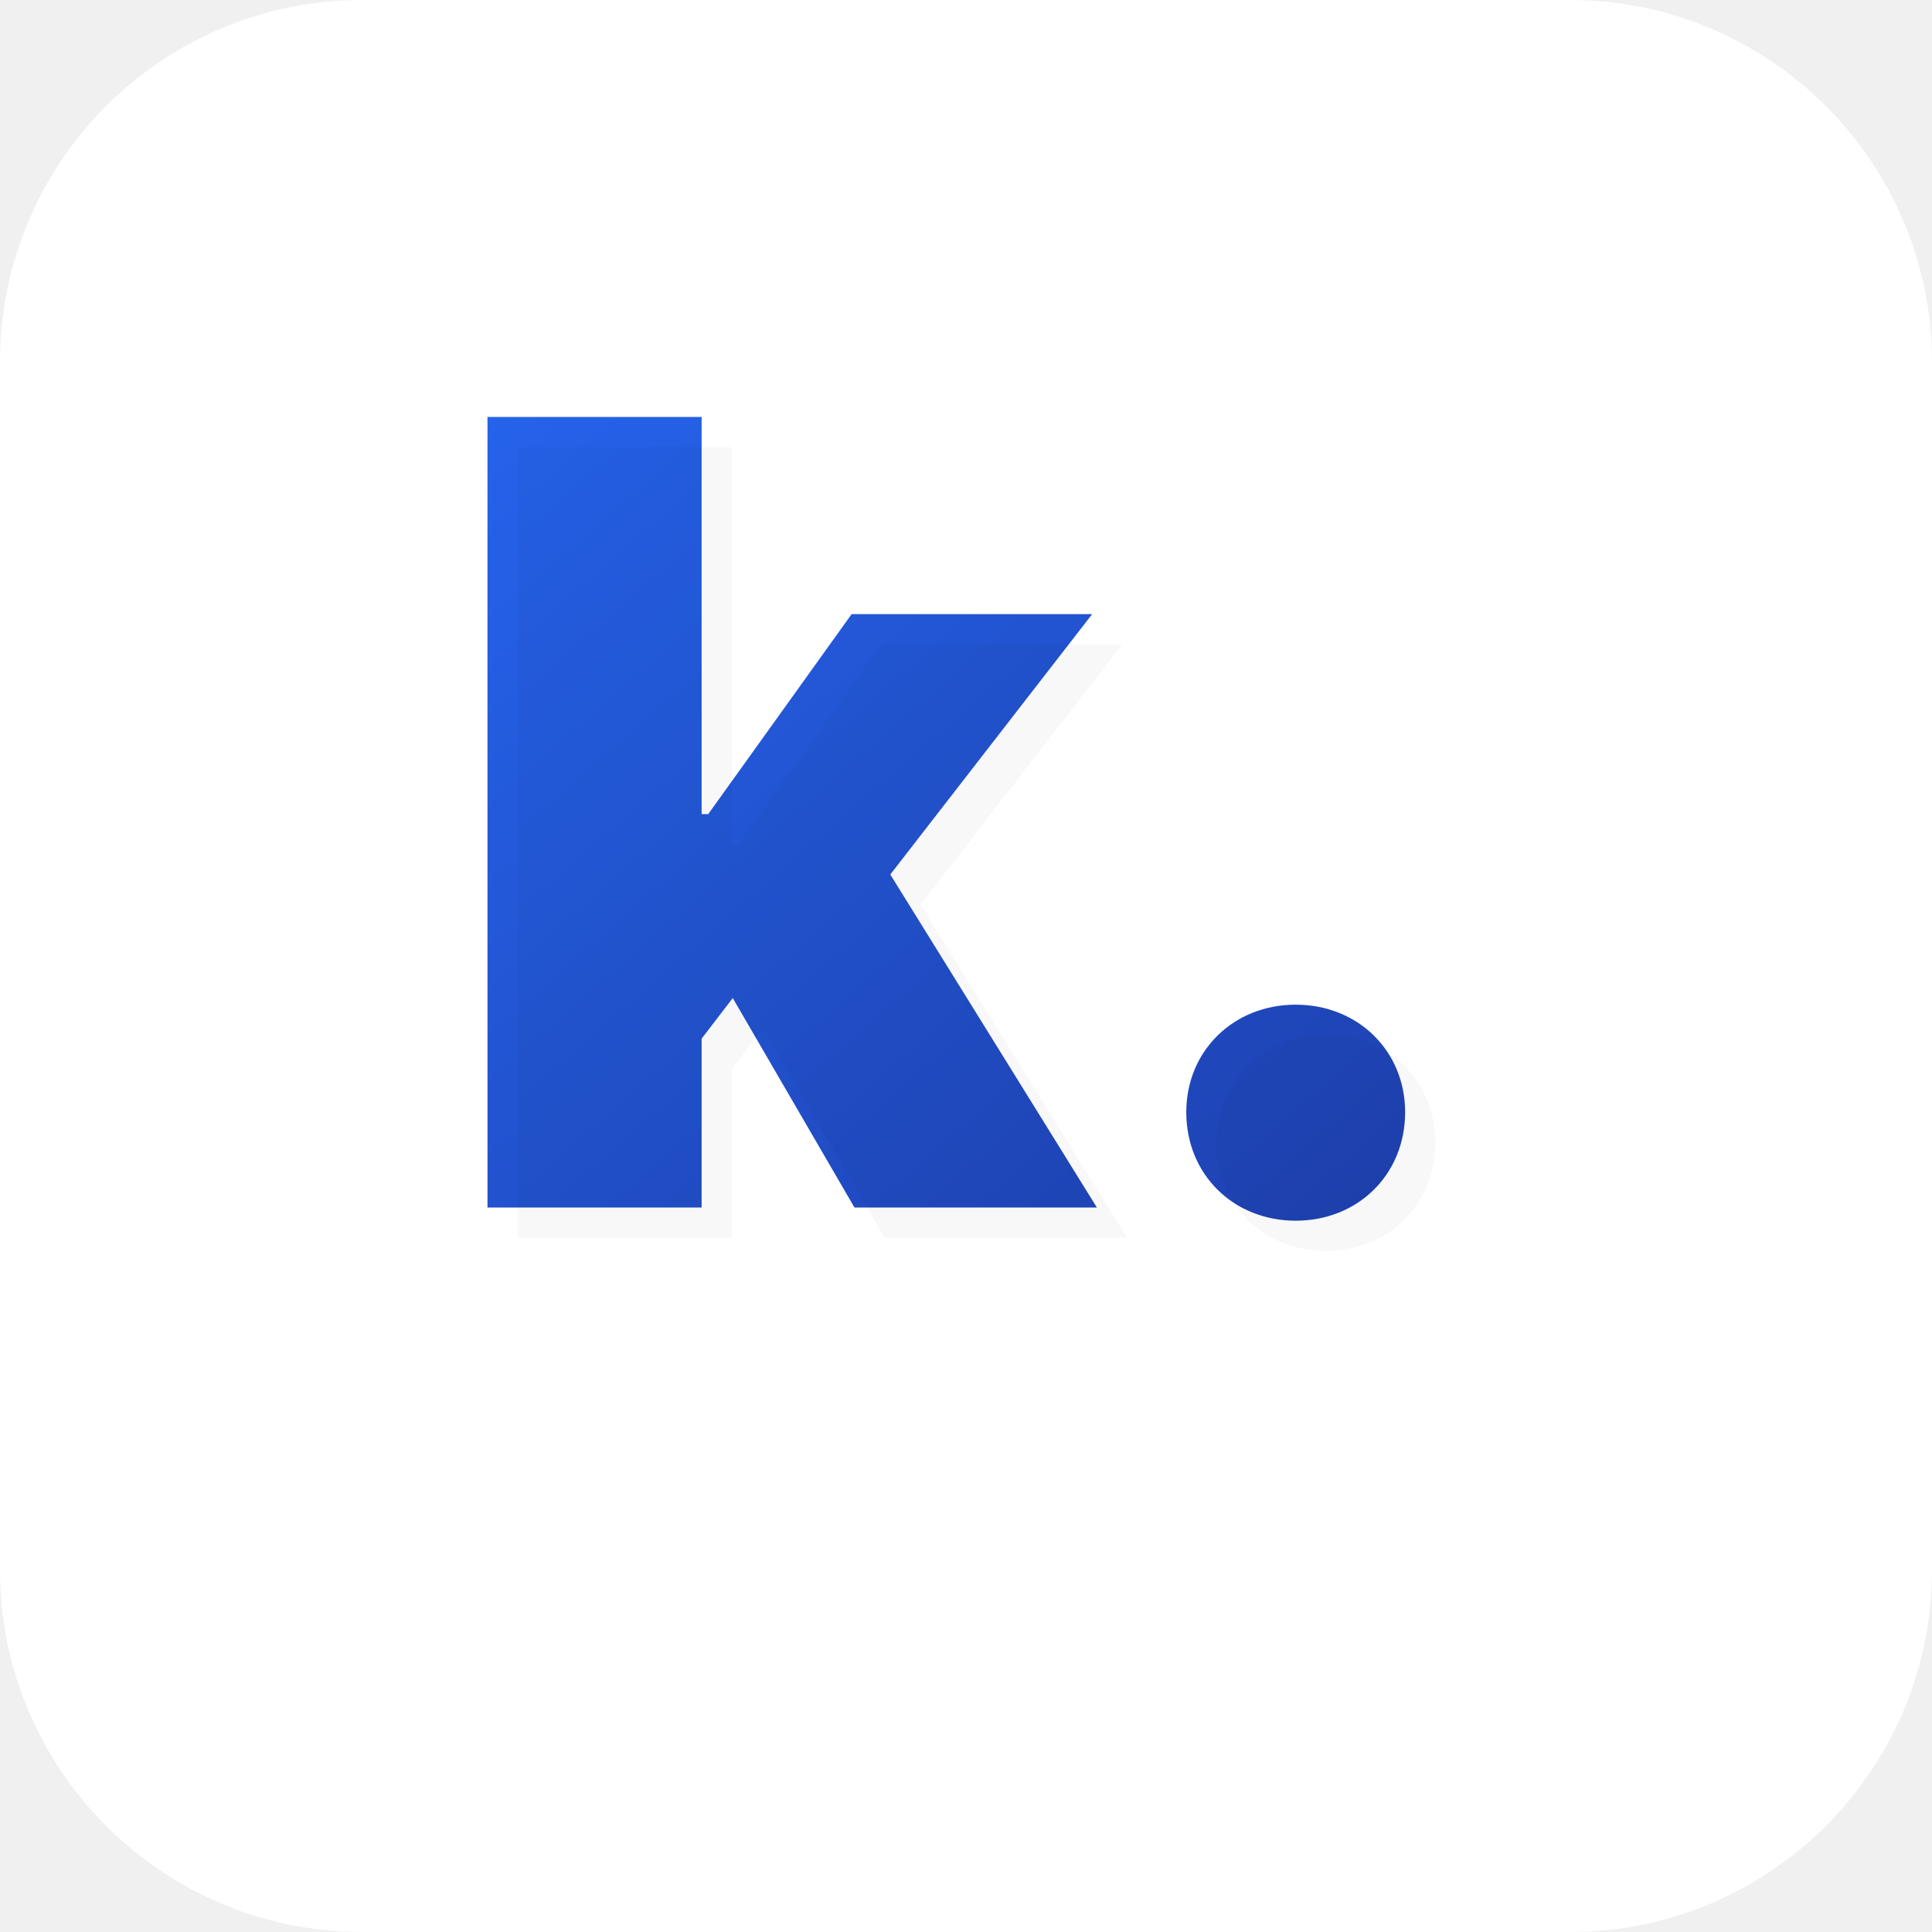
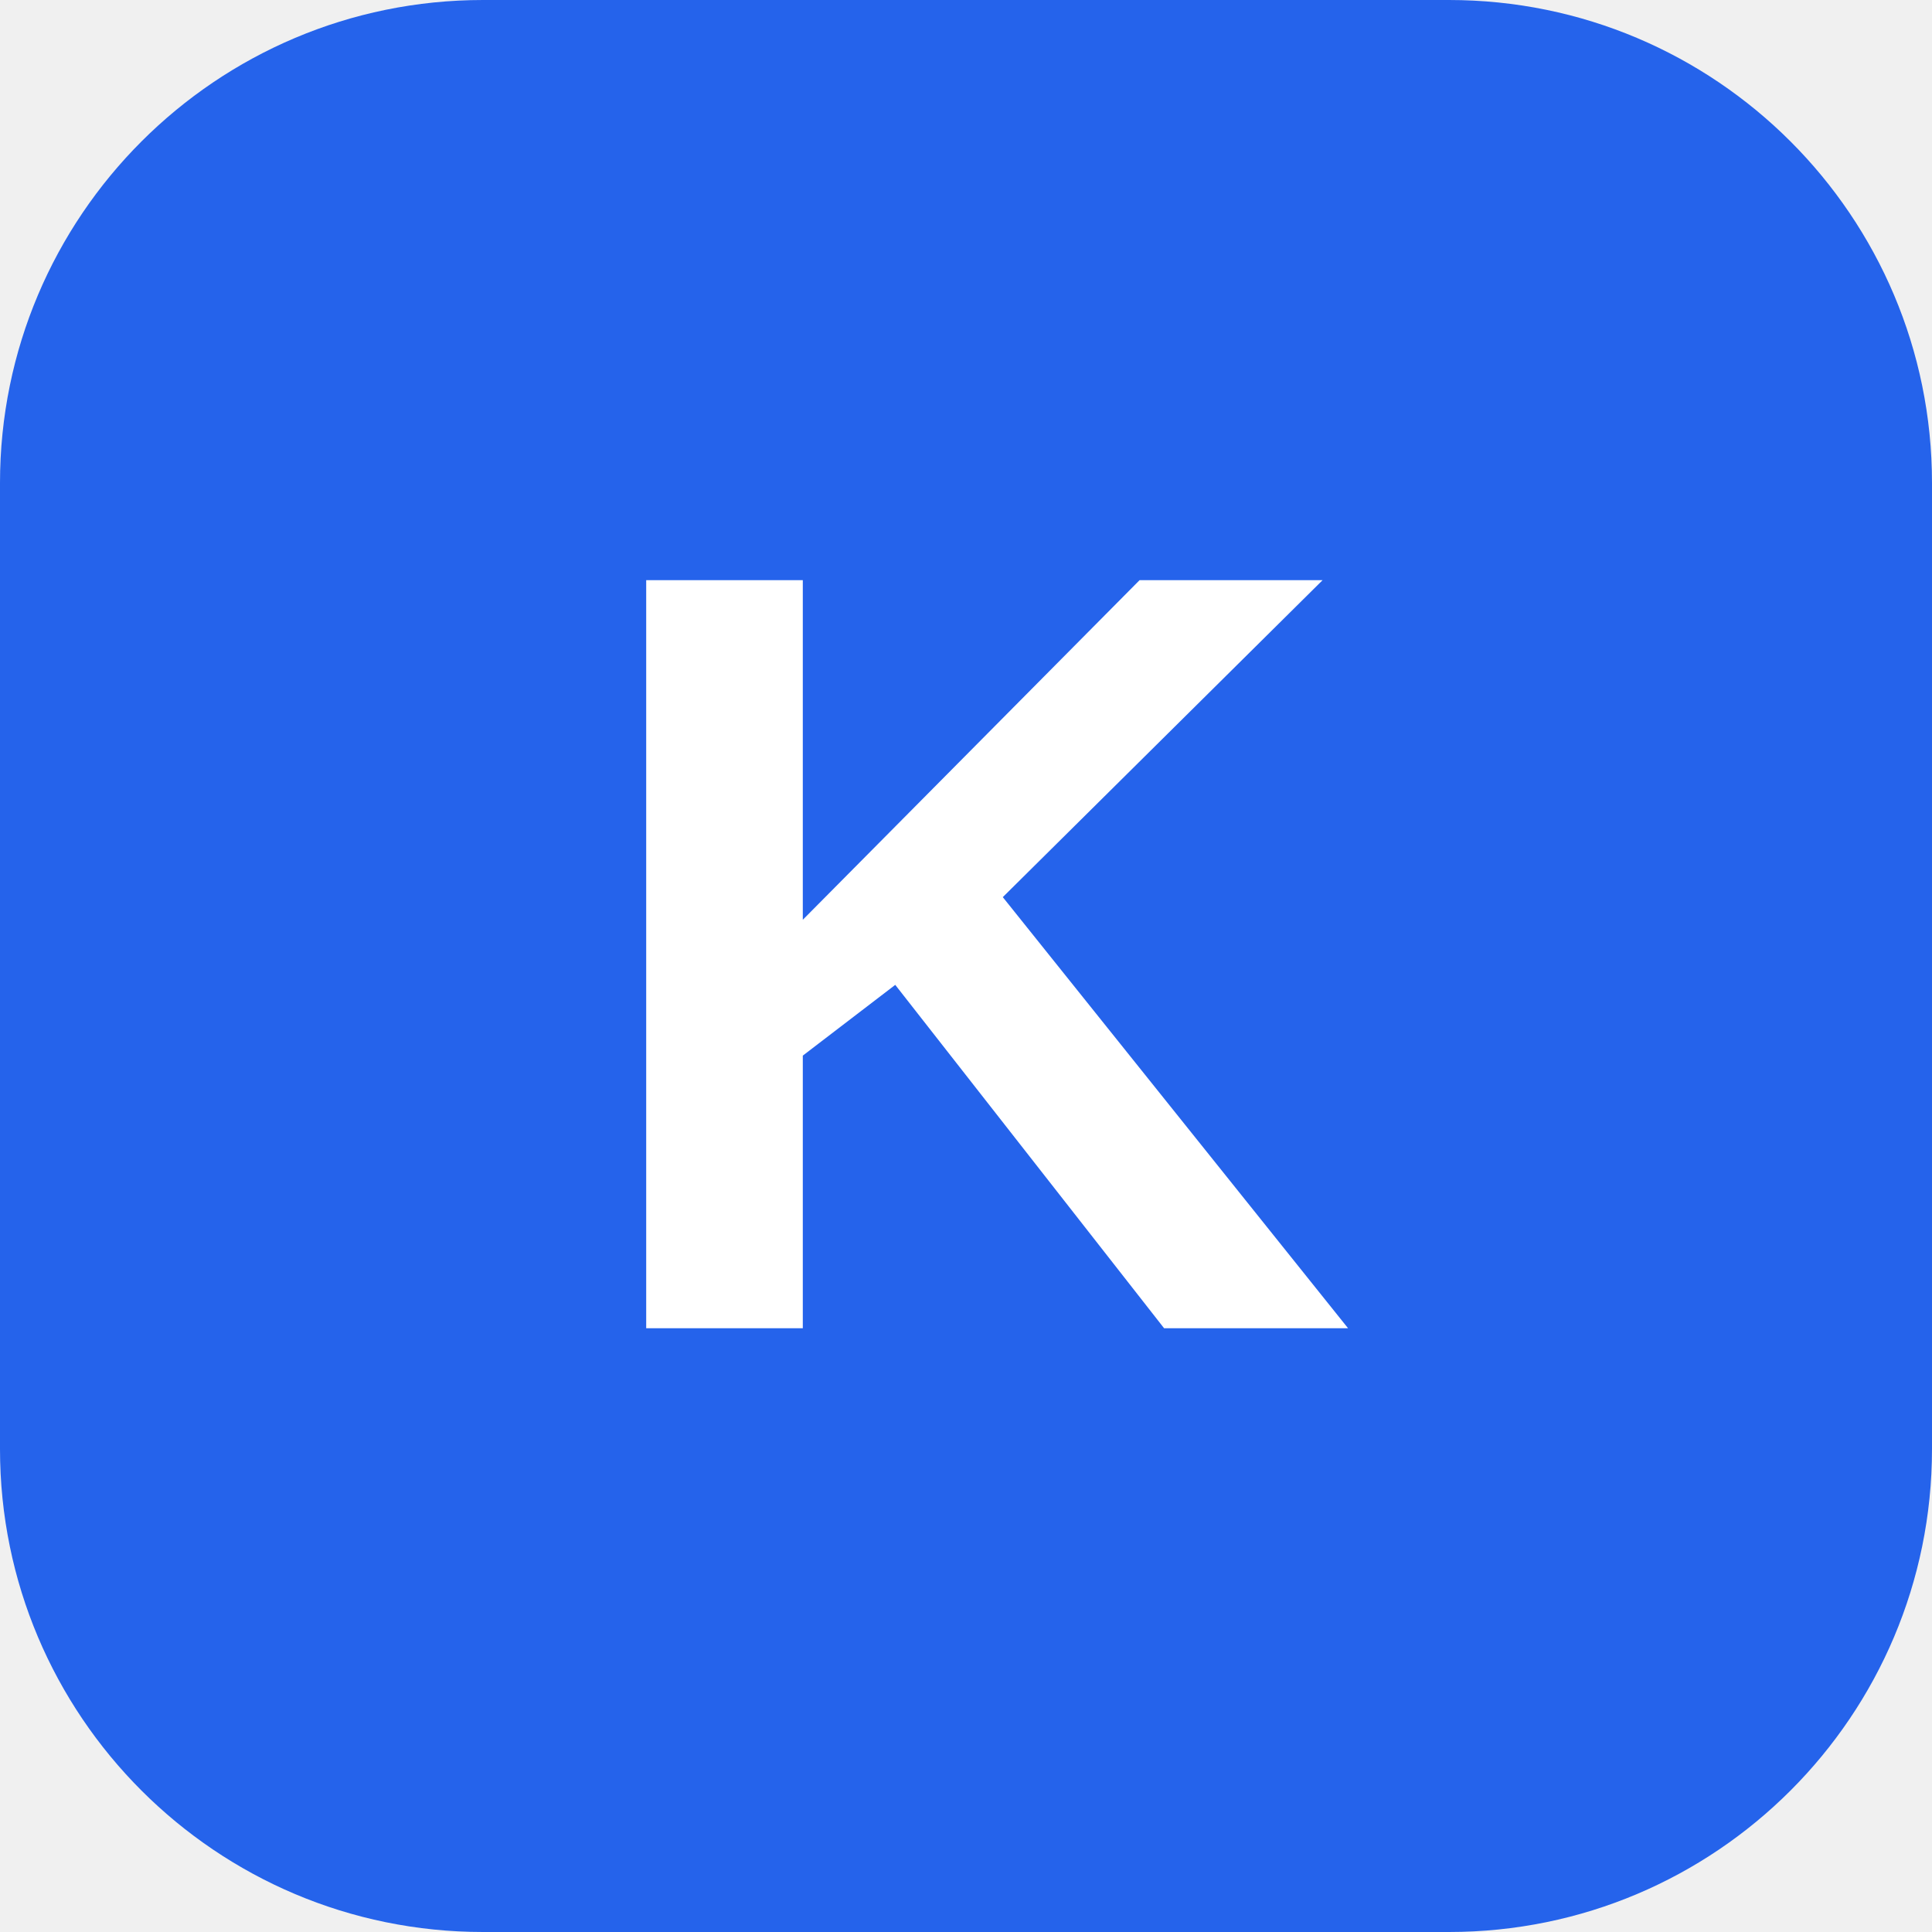
<svg xmlns="http://www.w3.org/2000/svg" width="32" height="32" viewBox="0 0 32 32">
-   <defs>
-     <linearGradient id="logoGradient" x1="0%" y1="0%" x2="100%" y2="100%">
-       <stop offset="0%" style="stop-color:#2563eb;stop-opacity:1" />
-       <stop offset="100%" style="stop-color:#1e40af;stop-opacity:1" />
-     </linearGradient>
-   </defs>
-   <rect width="32" height="32" rx="6" fill="#ffffff" />
-   <text x="16" y="20" font-family="Inter, Arial, sans-serif" font-size="18" font-weight="900" text-anchor="middle" fill="url(#logoGradient)">k.</text>
-   <text x="16.5" y="20.5" font-family="Inter, Arial, sans-serif" font-size="18" font-weight="900" text-anchor="middle" fill="rgba(0,0,0,0.1)" opacity="0.3">k.</text>
+   <rect width="32" height="32" rx="8" fill="#2563eb" />
+   <text x="16" y="22" font-family="Arial, sans-serif" font-size="18" font-weight="bold" text-anchor="middle" fill="white">K</text>
</svg>
